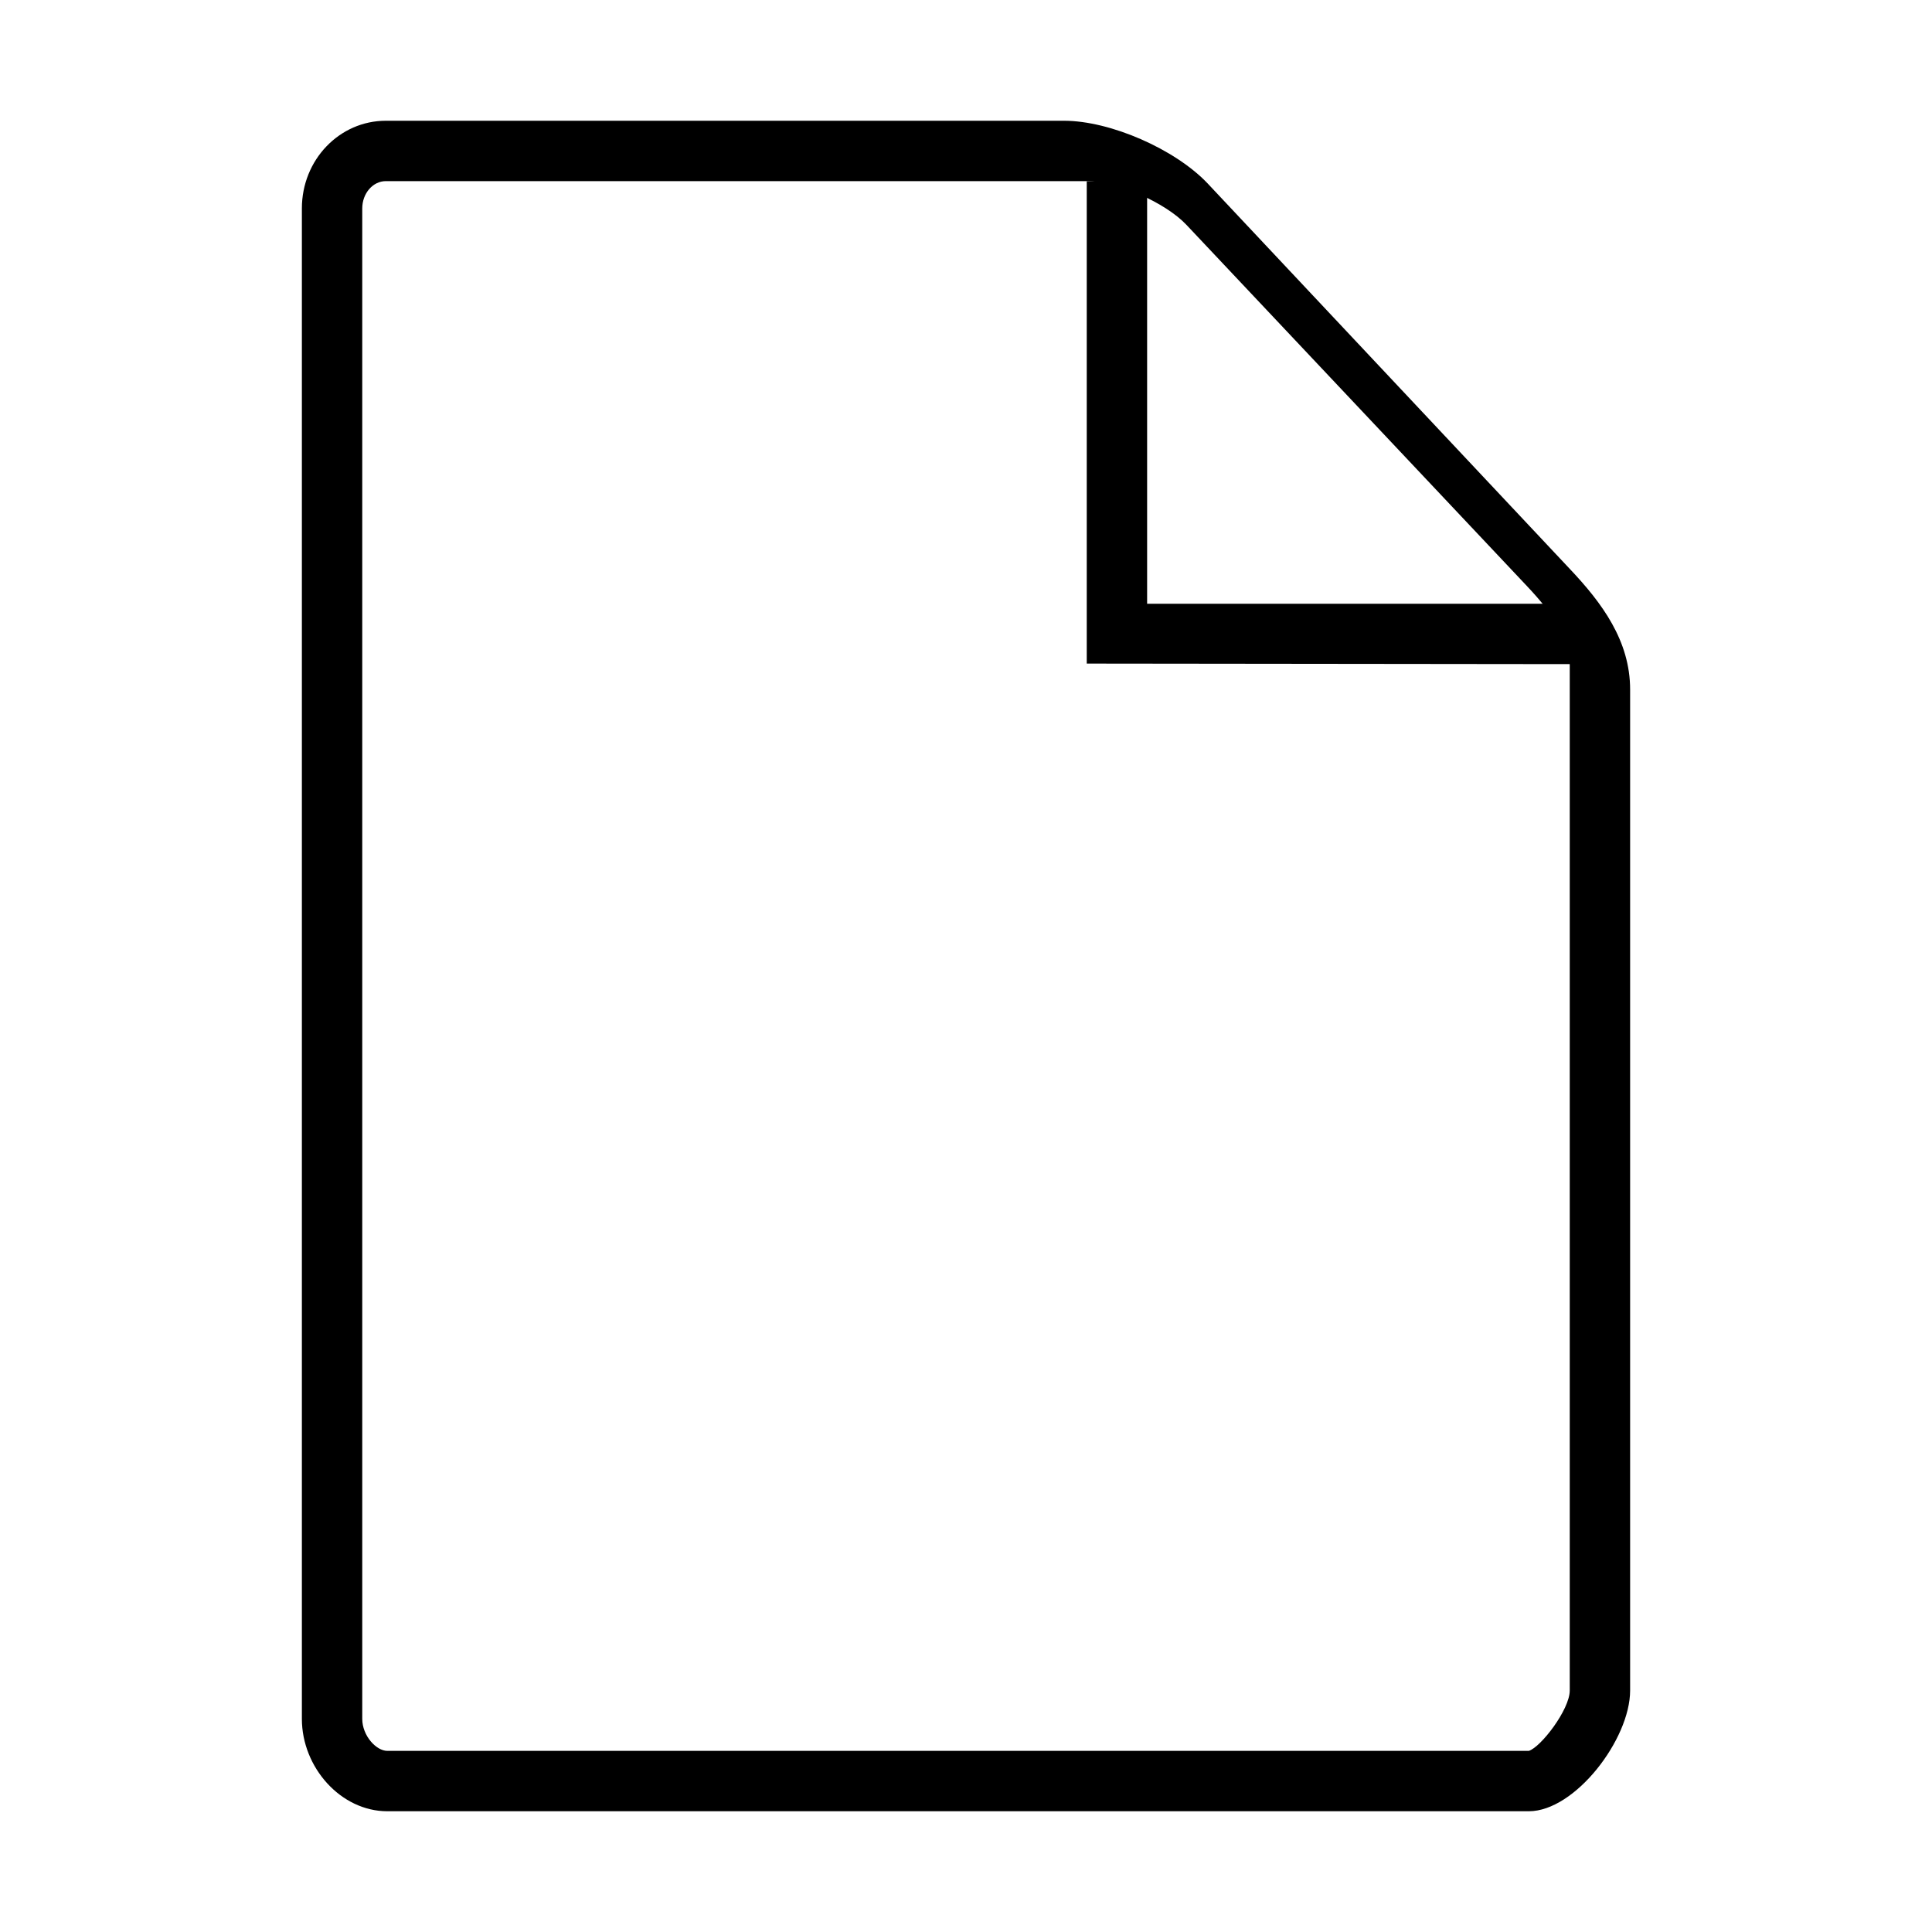
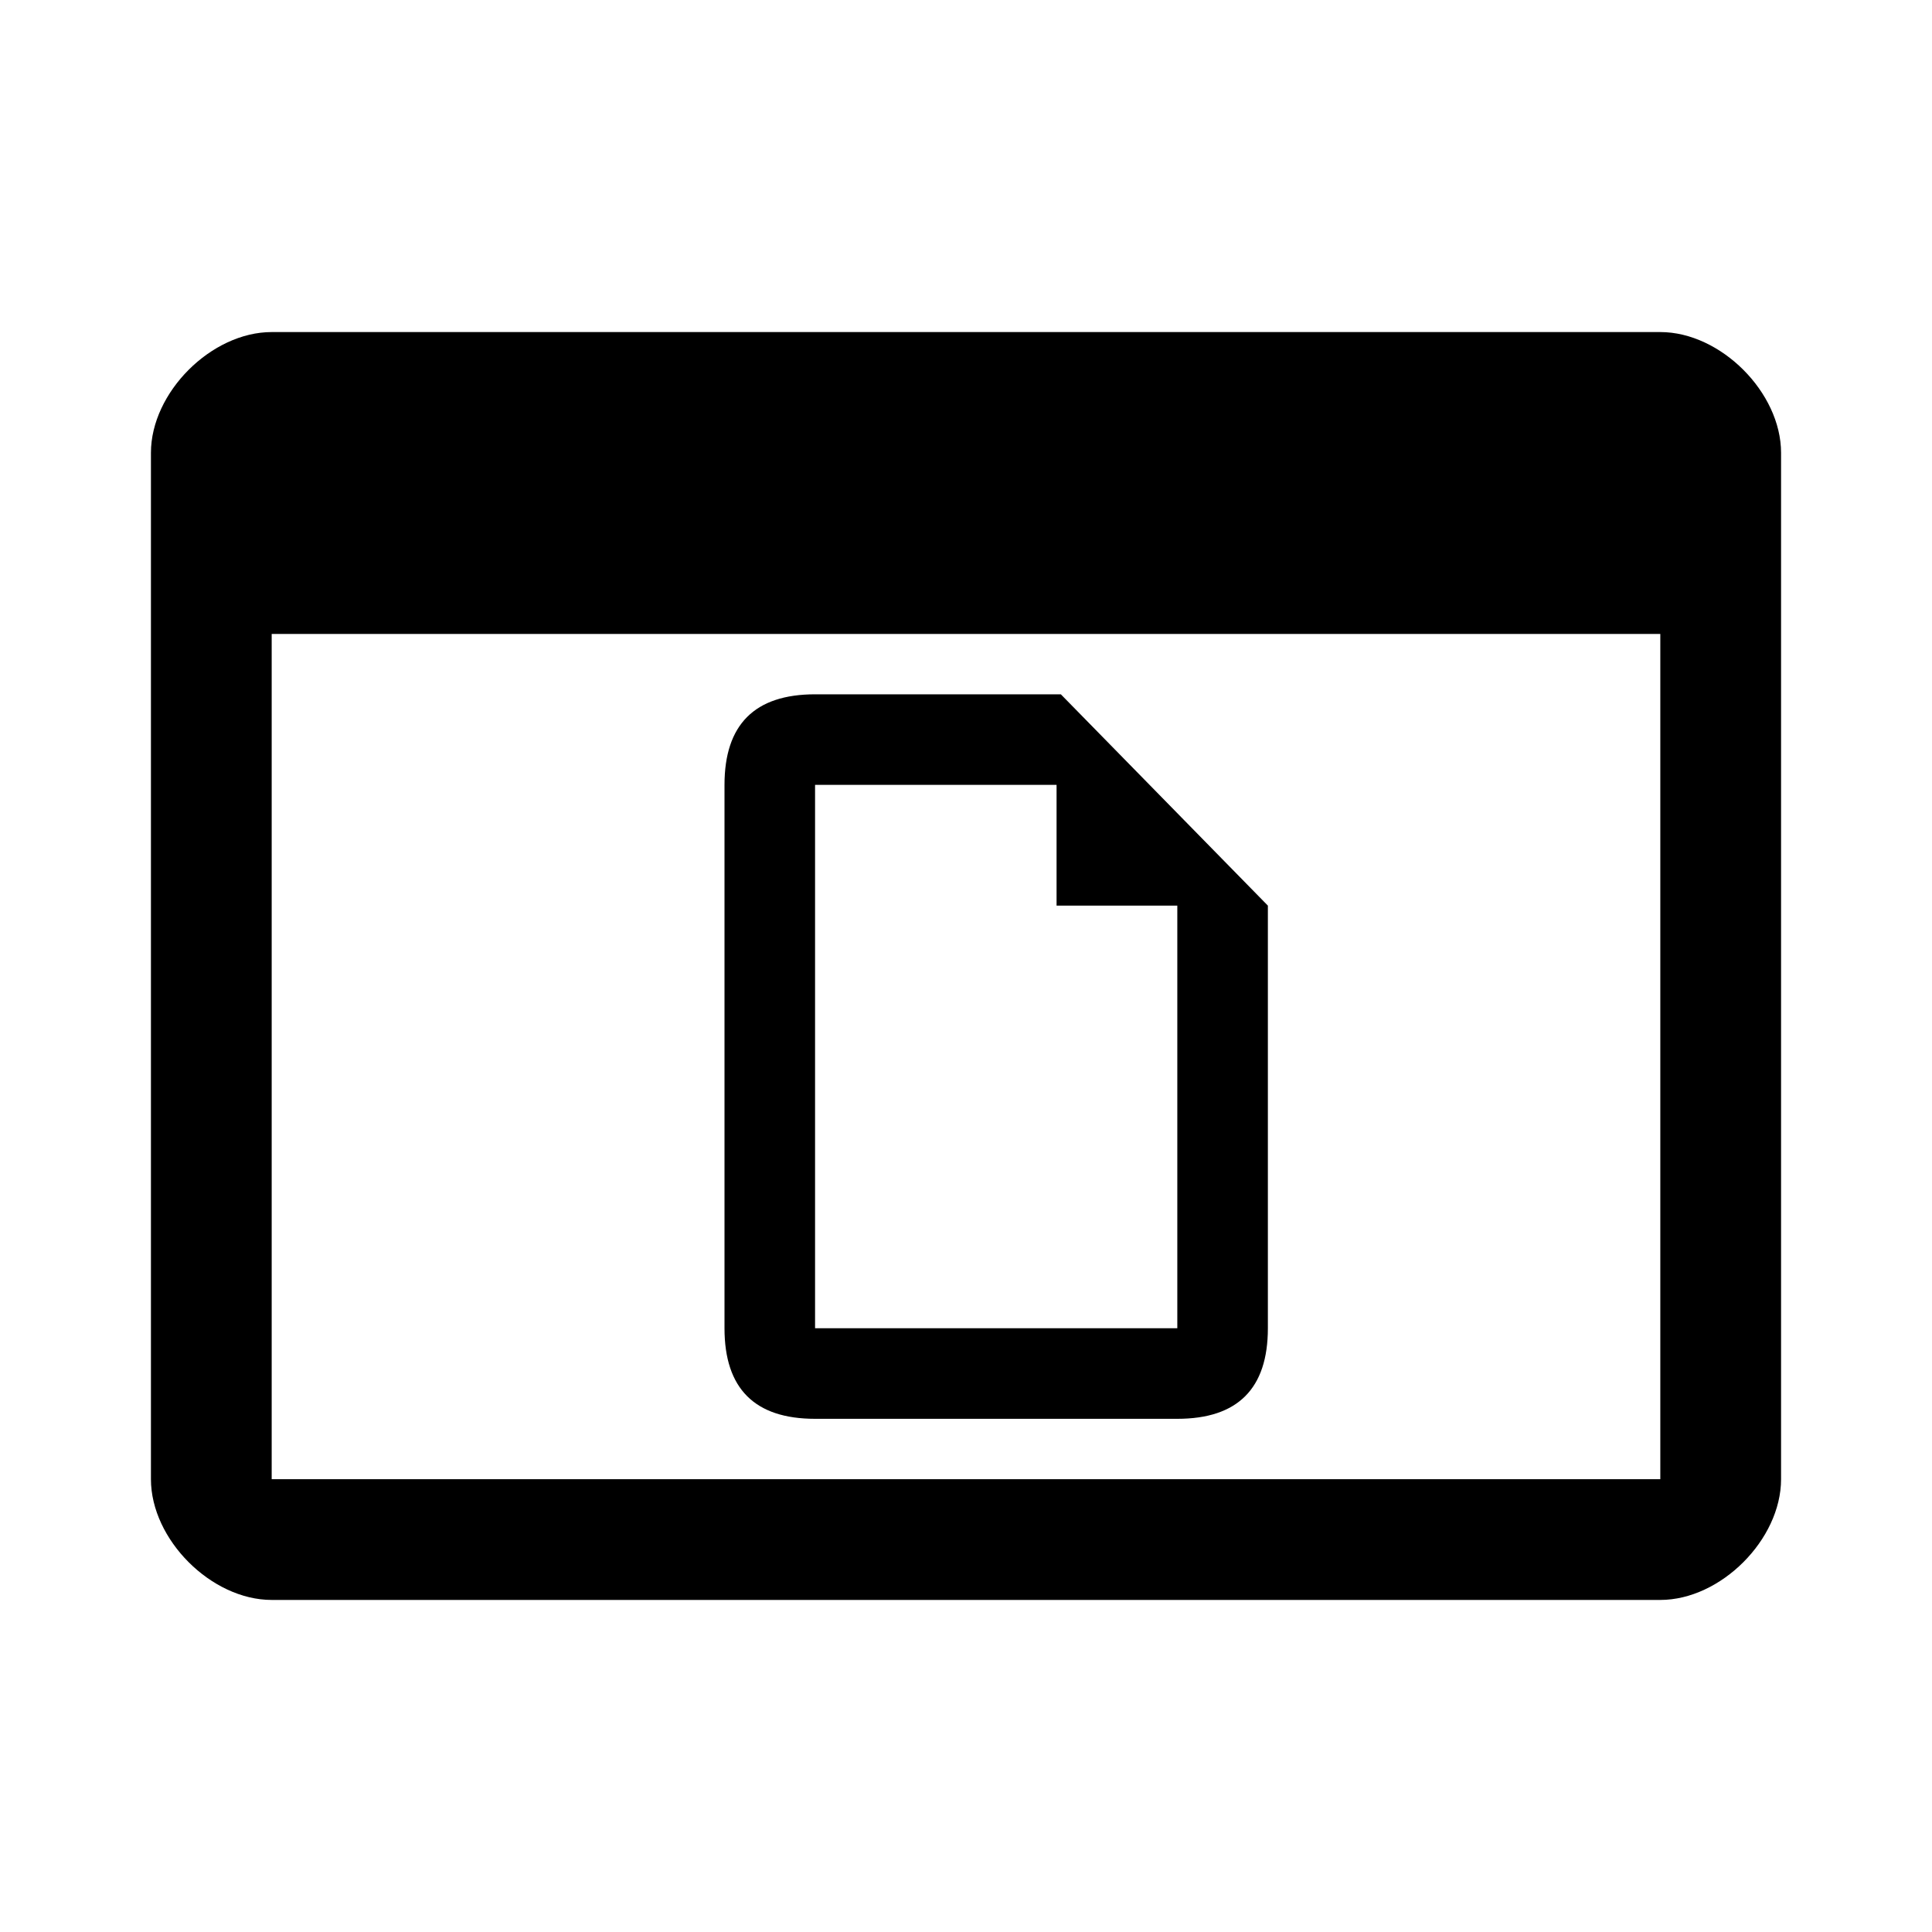
- <svg xmlns="http://www.w3.org/2000/svg" version="1.1" id="Layer_1" x="0px" y="0px" width="32px" height="32px" viewBox="0 0 32 32" enable-background="new 0 0 32 32" xml:space="preserve">
-   <g>
-     <g>
-       <g>
-         <path fill="currentColor" d="M18,3c0.496,0,1.299,0.352,1.65,0.723l5.623,5.965C25.79,10.232,26,10.613,26,11v17 c0,0.316-0.478,0.938-0.678,1H6.415C6.232,29,6,28.75,6,28.469V3.453C6,3.203,6.175,3,6.391,3H18 M17.622,2H6.391 C5.623,2,5,2.646,5,3.453v25.016C5,29.275,5.646,30,6.415,30h18.907C26.088,30,27,28.807,27,28V11.422c0-0.809-0.466-1.436-1-2 l-6-6.386C19.463,2.471,18.392,2,17.622,2L17.622,2z" />
-       </g>
-     </g>
-     <g>
-       <g>
-         <polygon fill="currentColor" points="26.091,11 18,10.991 18,3.001 19,3.001 19,10 26.093,10    " />
-       </g>
-     </g>
+ <svg xmlns="http://www.w3.org/2000/svg" width="32px" height="32px" viewBox="0 0 32 32" version="1.1">
+   <g stroke="none" stroke-width="1" fill="none" fill-rule="evenodd">
+     <path fill="currentColor" d="M27.5,5.5 C28.5,5.5 29.5,6.5 29.5,7.5 C29.5,17.597 29.5,23.263 29.5,24.5 C29.5,25.5 28.5,26.5 27.5,26.5 C12.234,26.5 4.567,26.5 4.5,26.5 C3.5,26.5 2.5,25.5 2.5,24.5 L2.5,7.5 C2.5,6.5 3.5,5.5 4.5,5.5 C18,5.5 14,5.5 27.5,5.5 Z M27.5,10.5 L4.5,10.5 L4.5,24.5 L27.5,24.5 L27.5,10.5 Z M17.571,11.5 L13.5,11.5 C12.5,11.5 12,12 12,13 L12,22 C12,23 12.5,23.5 13.5,23.5 L19.5,23.5 C20.5,23.5 21,23 21,22 L21,15 L17.571,11.5 Z M19.5,22 L13.5,22 L13.5,13 L17.5,13 L17.5,15 L19.5,15 L19.5,22 Z" />
  </g>
</svg>
